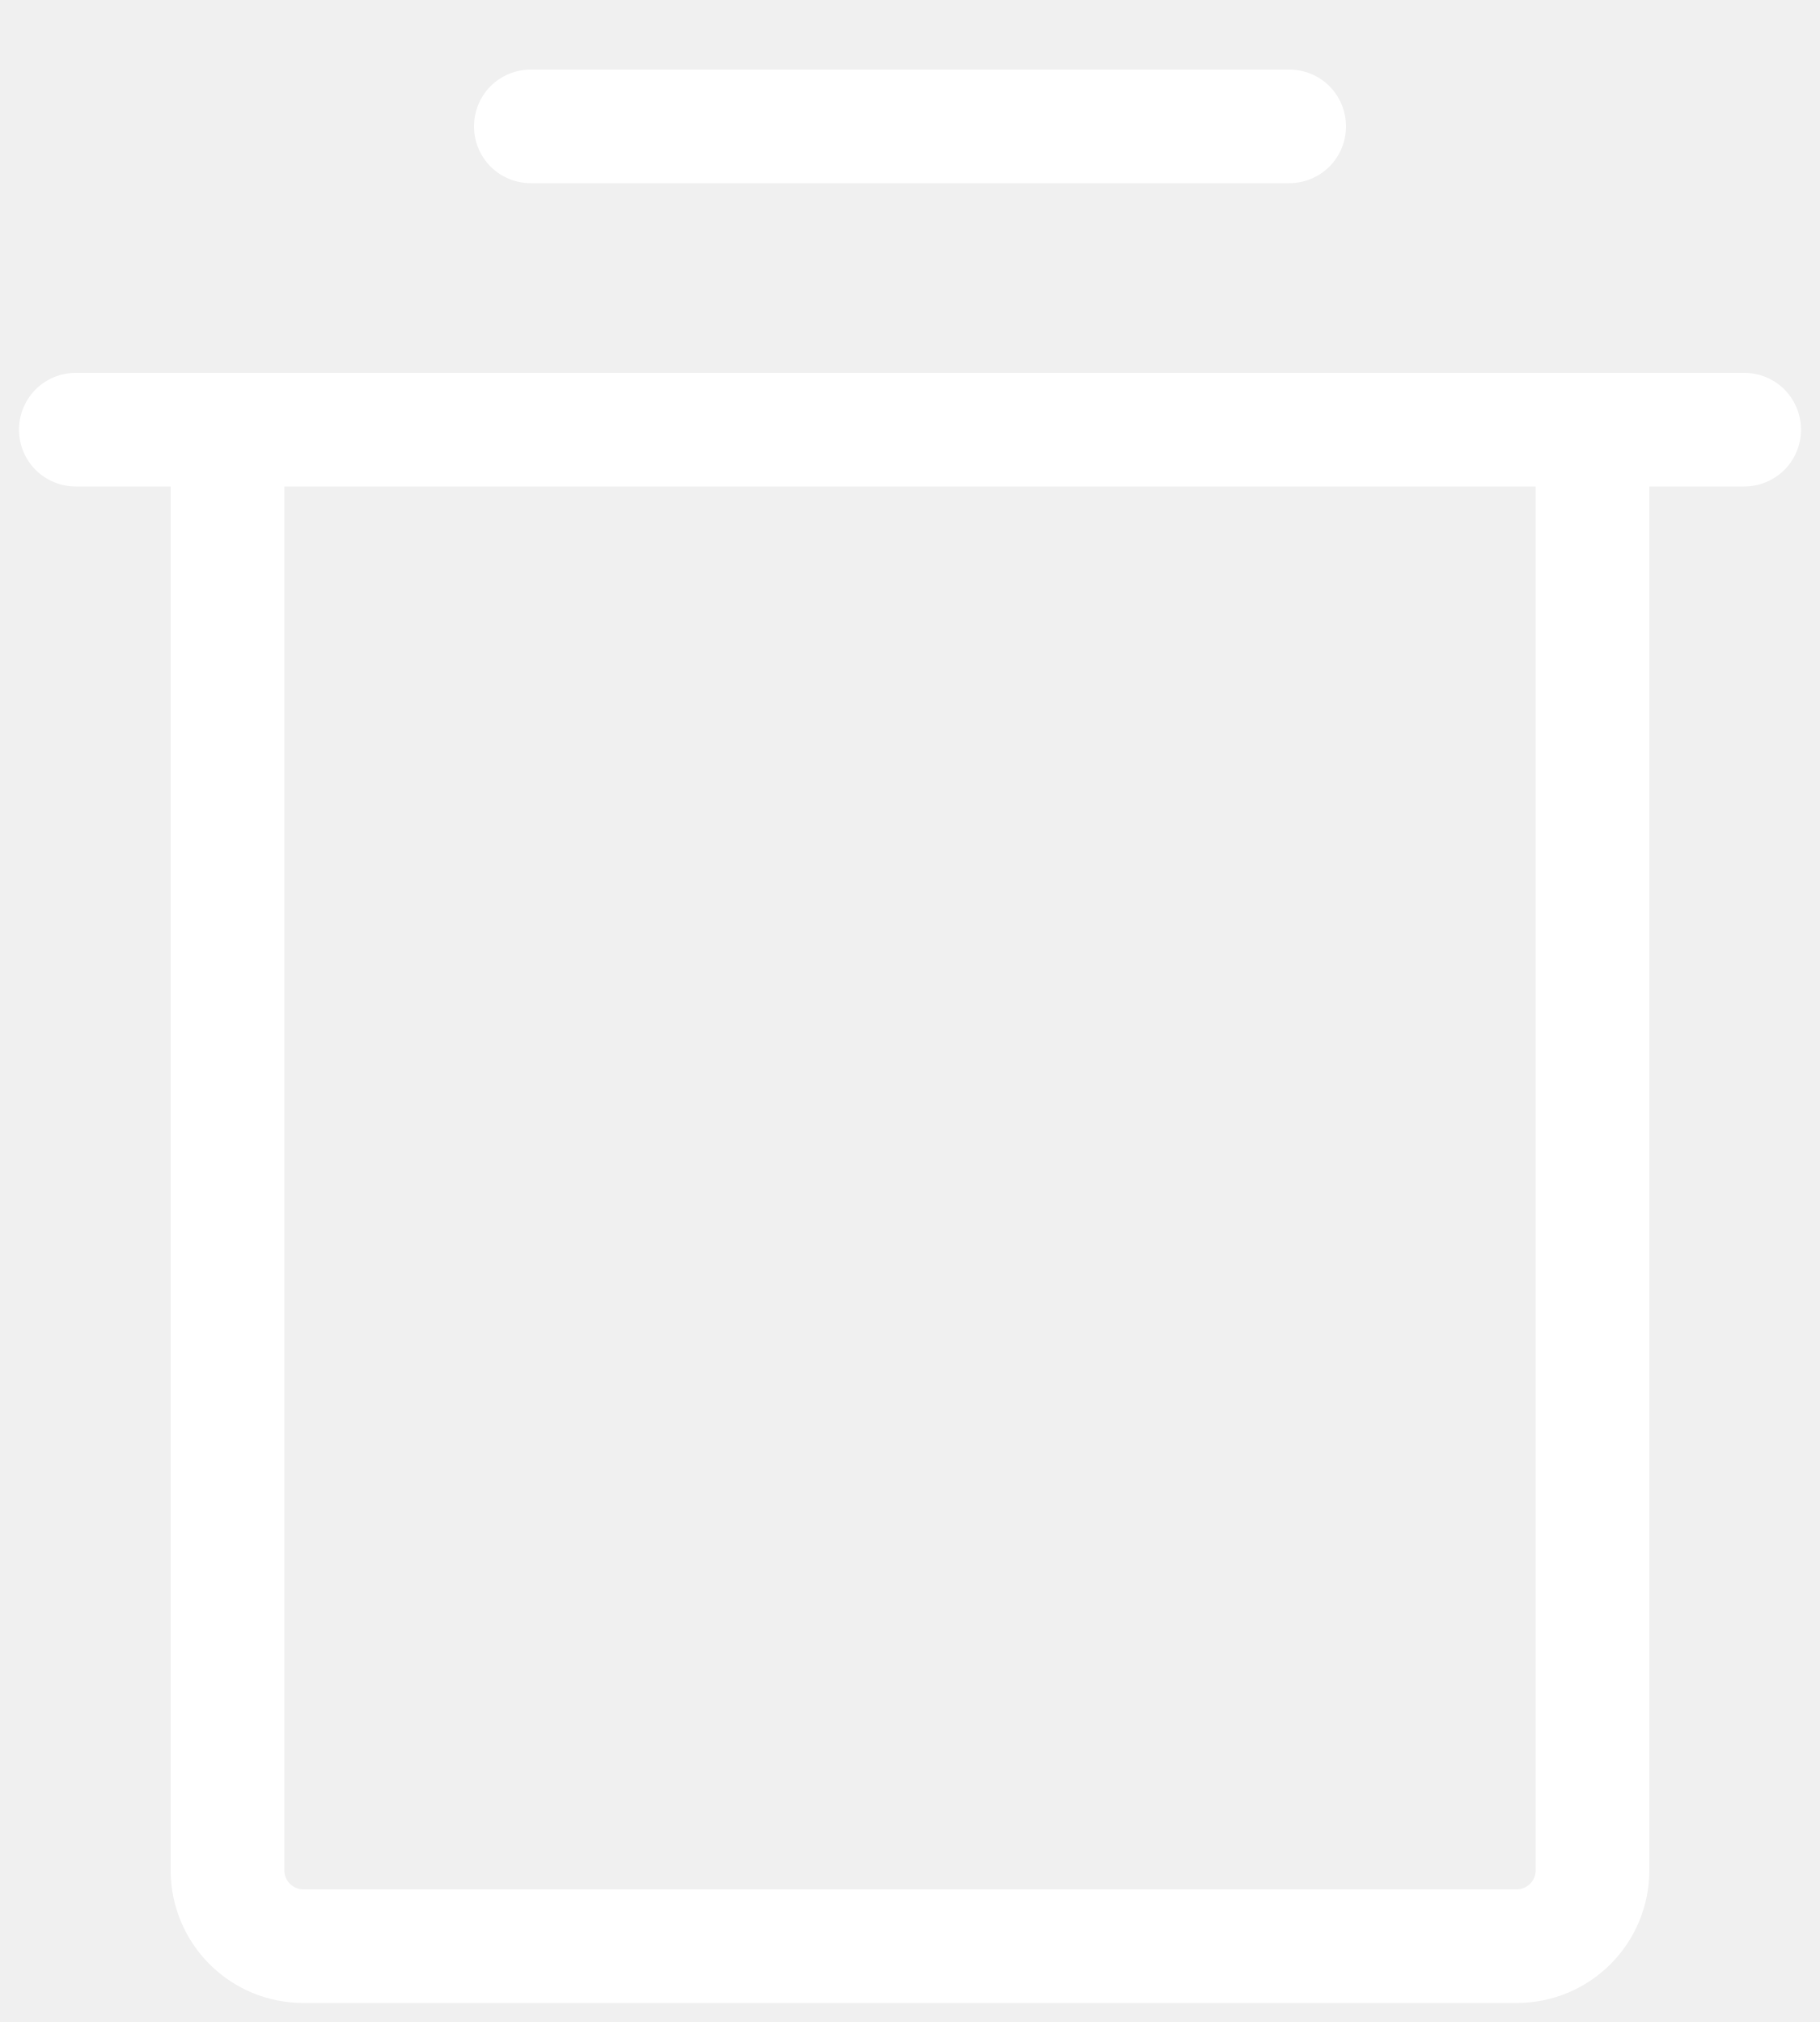
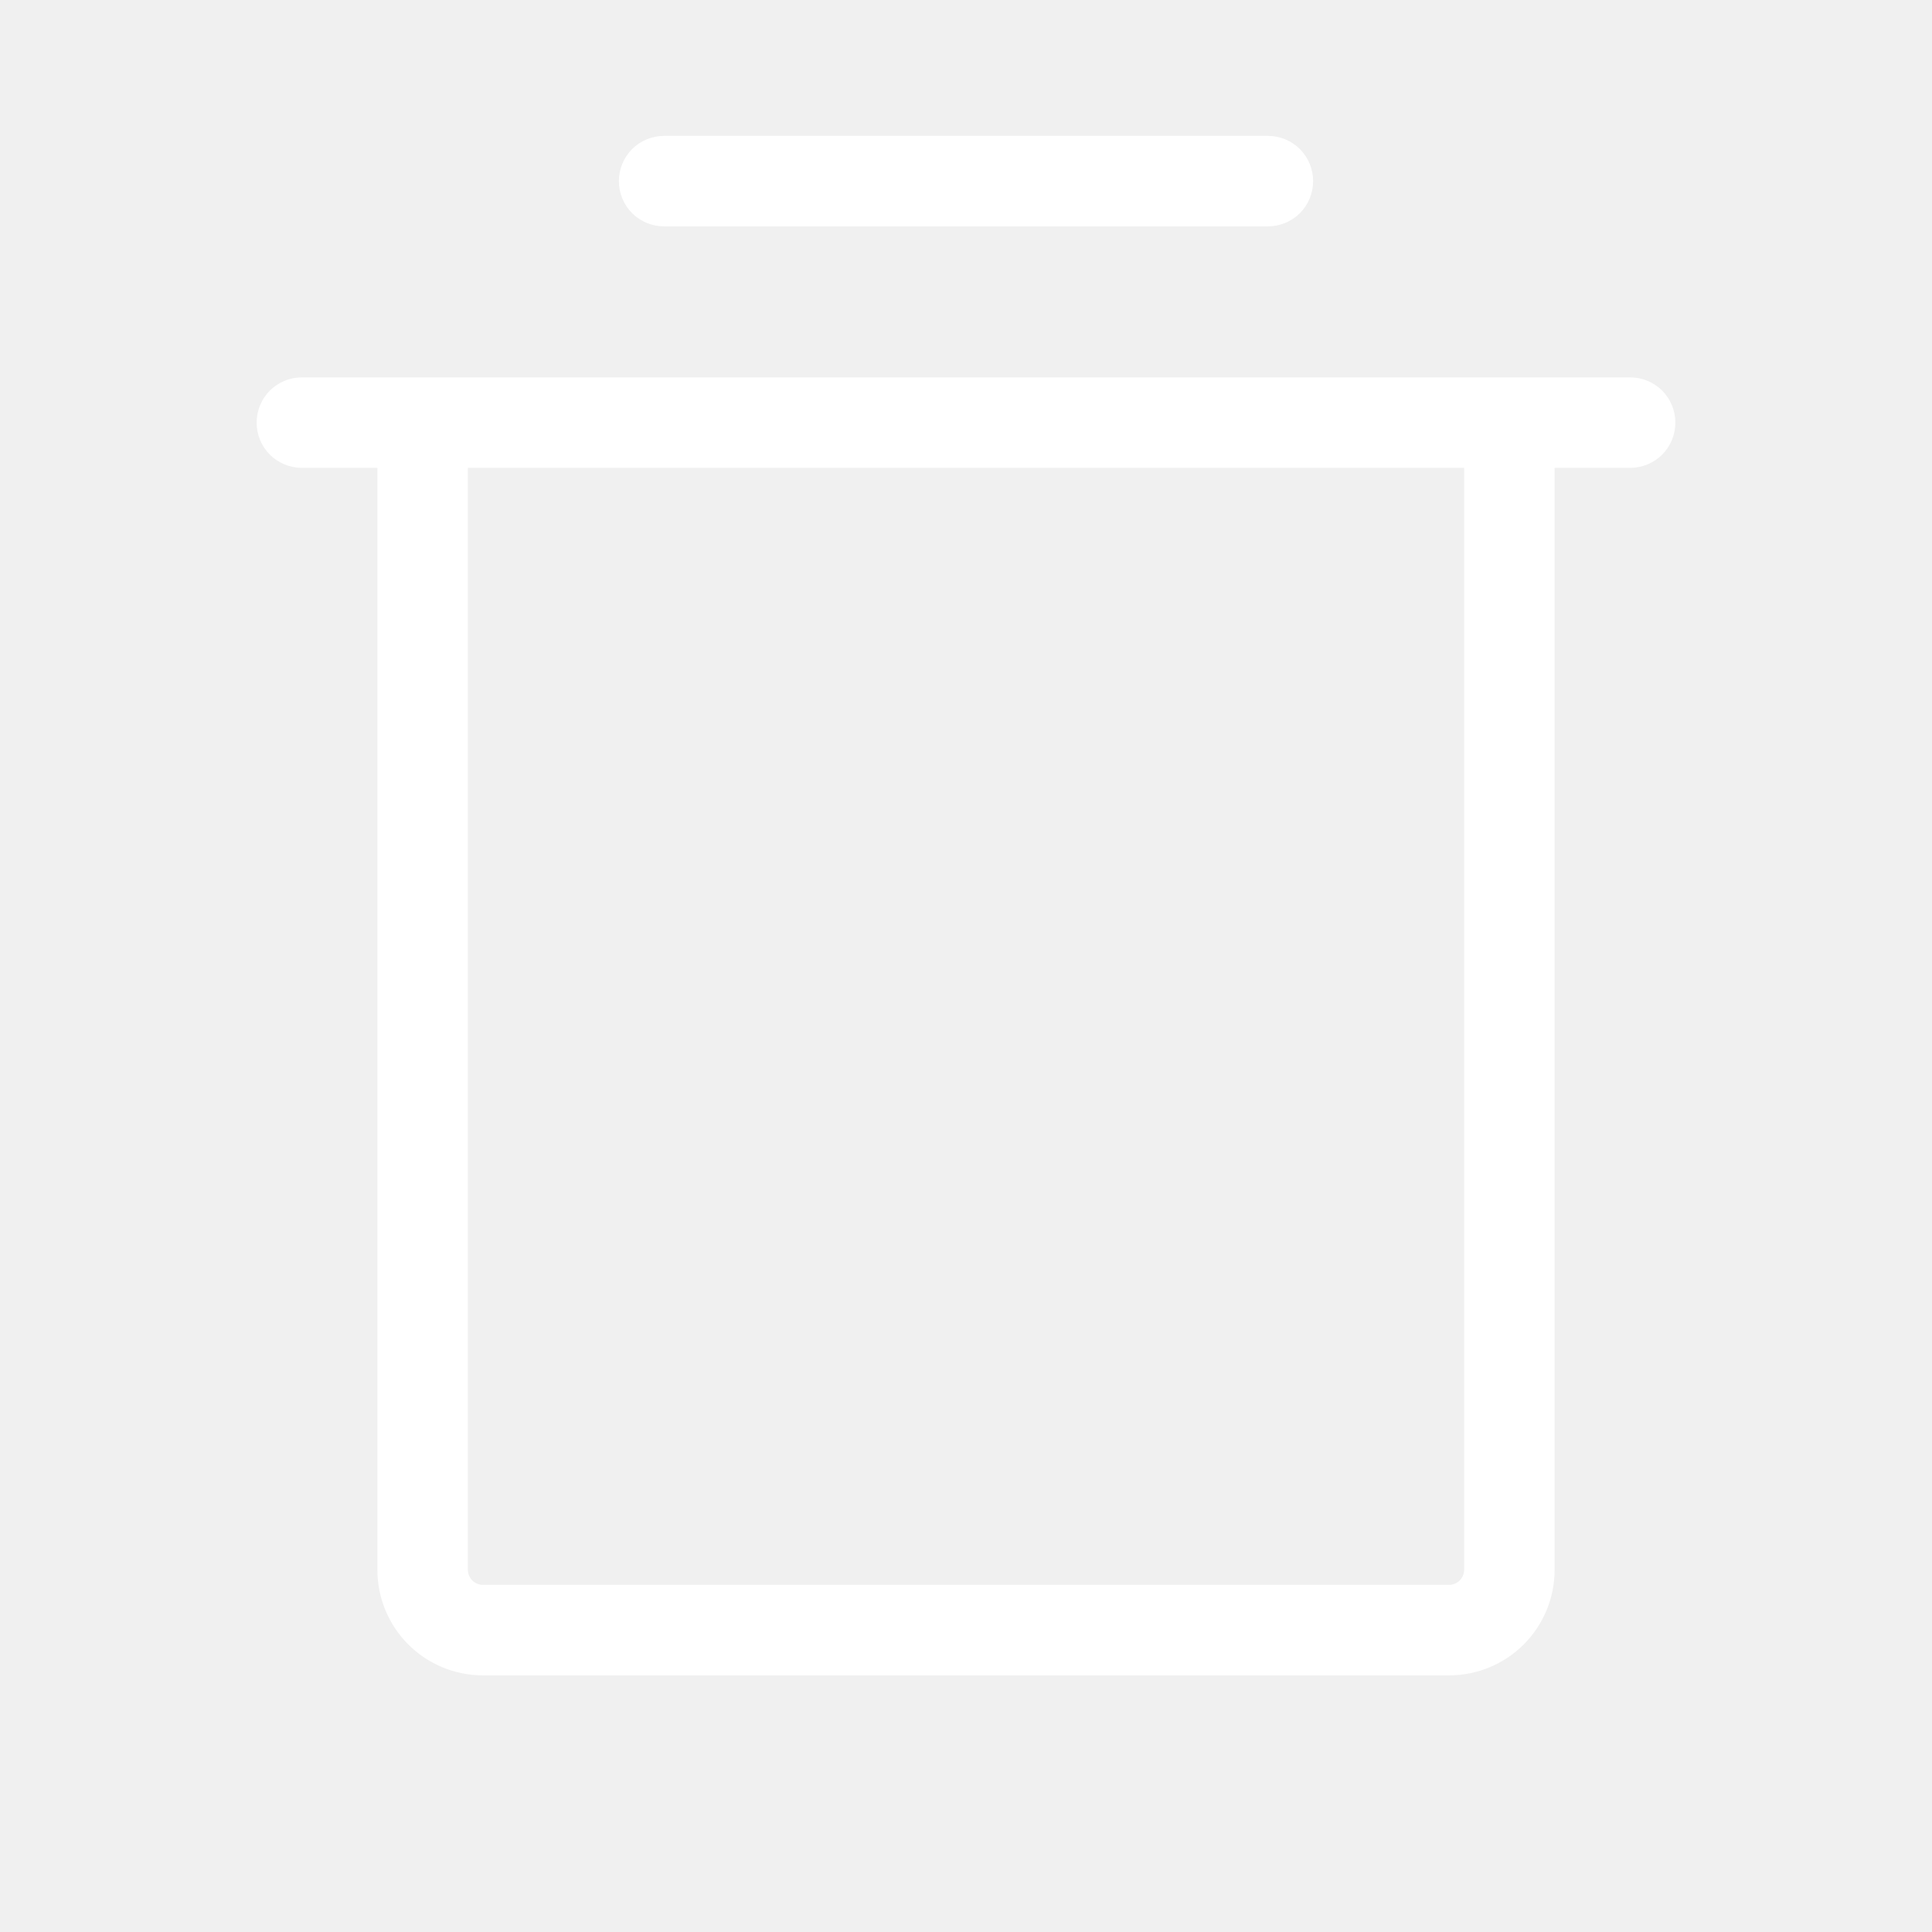
- <svg xmlns="http://www.w3.org/2000/svg" viewBox="0 0 18 20" fill="none">
-   <path d="M17.25 3.688H0.75C0.601 3.688 0.458 3.747 0.352 3.852C0.247 3.958 0.188 4.101 0.188 4.25C0.188 4.399 0.247 4.542 0.352 4.648C0.458 4.753 0.601 4.812 0.75 4.812H1.688V18.5C1.688 18.848 1.826 19.182 2.072 19.428C2.318 19.674 2.652 19.812 3 19.812H15C15.348 19.812 15.682 19.674 15.928 19.428C16.174 19.182 16.312 18.848 16.312 18.5V4.812H17.25C17.399 4.812 17.542 4.753 17.648 4.648C17.753 4.542 17.812 4.399 17.812 4.25C17.812 4.101 17.753 3.958 17.648 3.852C17.542 3.747 17.399 3.688 17.25 3.688ZM15.188 18.5C15.188 18.55 15.168 18.597 15.133 18.633C15.097 18.668 15.05 18.688 15 18.688H3C2.95 18.688 2.903 18.668 2.867 18.633C2.832 18.597 2.812 18.55 2.812 18.5V4.812H15.188V18.5ZM4.688 1.25C4.688 1.101 4.747 0.958 4.852 0.852C4.958 0.747 5.101 0.688 5.25 0.688H12.75C12.899 0.688 13.042 0.747 13.148 0.852C13.253 0.958 13.312 1.101 13.312 1.25C13.312 1.399 13.253 1.542 13.148 1.648C13.042 1.753 12.899 1.812 12.75 1.812H5.25C5.101 1.812 4.958 1.753 4.852 1.648C4.747 1.542 4.688 1.399 4.688 1.25Z" fill="white" />
+ <svg xmlns="http://www.w3.org/2000/svg" width="24" height="24" viewBox="0 0 24 24" fill="none">
+   <path d="M20.25 4.688H3.75C3.601 4.688 3.458 4.747 3.352 4.852C3.247 4.958 3.188 5.101 3.188 5.25C3.188 5.399 3.247 5.542 3.352 5.648C3.458 5.753 3.601 5.812 3.75 5.812H4.688V19.5C4.688 19.848 4.826 20.182 5.072 20.428C5.318 20.674 5.652 20.812 6 20.812H18C18.348 20.812 18.682 20.674 18.928 20.428C19.174 20.182 19.312 19.848 19.312 19.5V5.812H20.25C20.399 5.812 20.542 5.753 20.648 5.648C20.753 5.542 20.812 5.399 20.812 5.25C20.812 5.101 20.753 4.958 20.648 4.852C20.542 4.747 20.399 4.688 20.25 4.688ZM18.188 19.5C18.188 19.55 18.168 19.597 18.133 19.633C18.097 19.668 18.05 19.688 18 19.688H6C5.95 19.688 5.903 19.668 5.867 19.633C5.832 19.597 5.812 19.55 5.812 19.5V5.812H18.188V19.5ZM7.688 2.25C7.688 2.101 7.747 1.958 7.852 1.852C7.958 1.747 8.101 1.688 8.25 1.688H15.75C15.899 1.688 16.042 1.747 16.148 1.852C16.253 1.958 16.312 2.101 16.312 2.25C16.312 2.399 16.253 2.542 16.148 2.648C16.042 2.753 15.899 2.812 15.75 2.812H8.25C8.101 2.812 7.958 2.753 7.852 2.648C7.747 2.542 7.688 2.399 7.688 2.25Z" fill="white" />
</svg>
